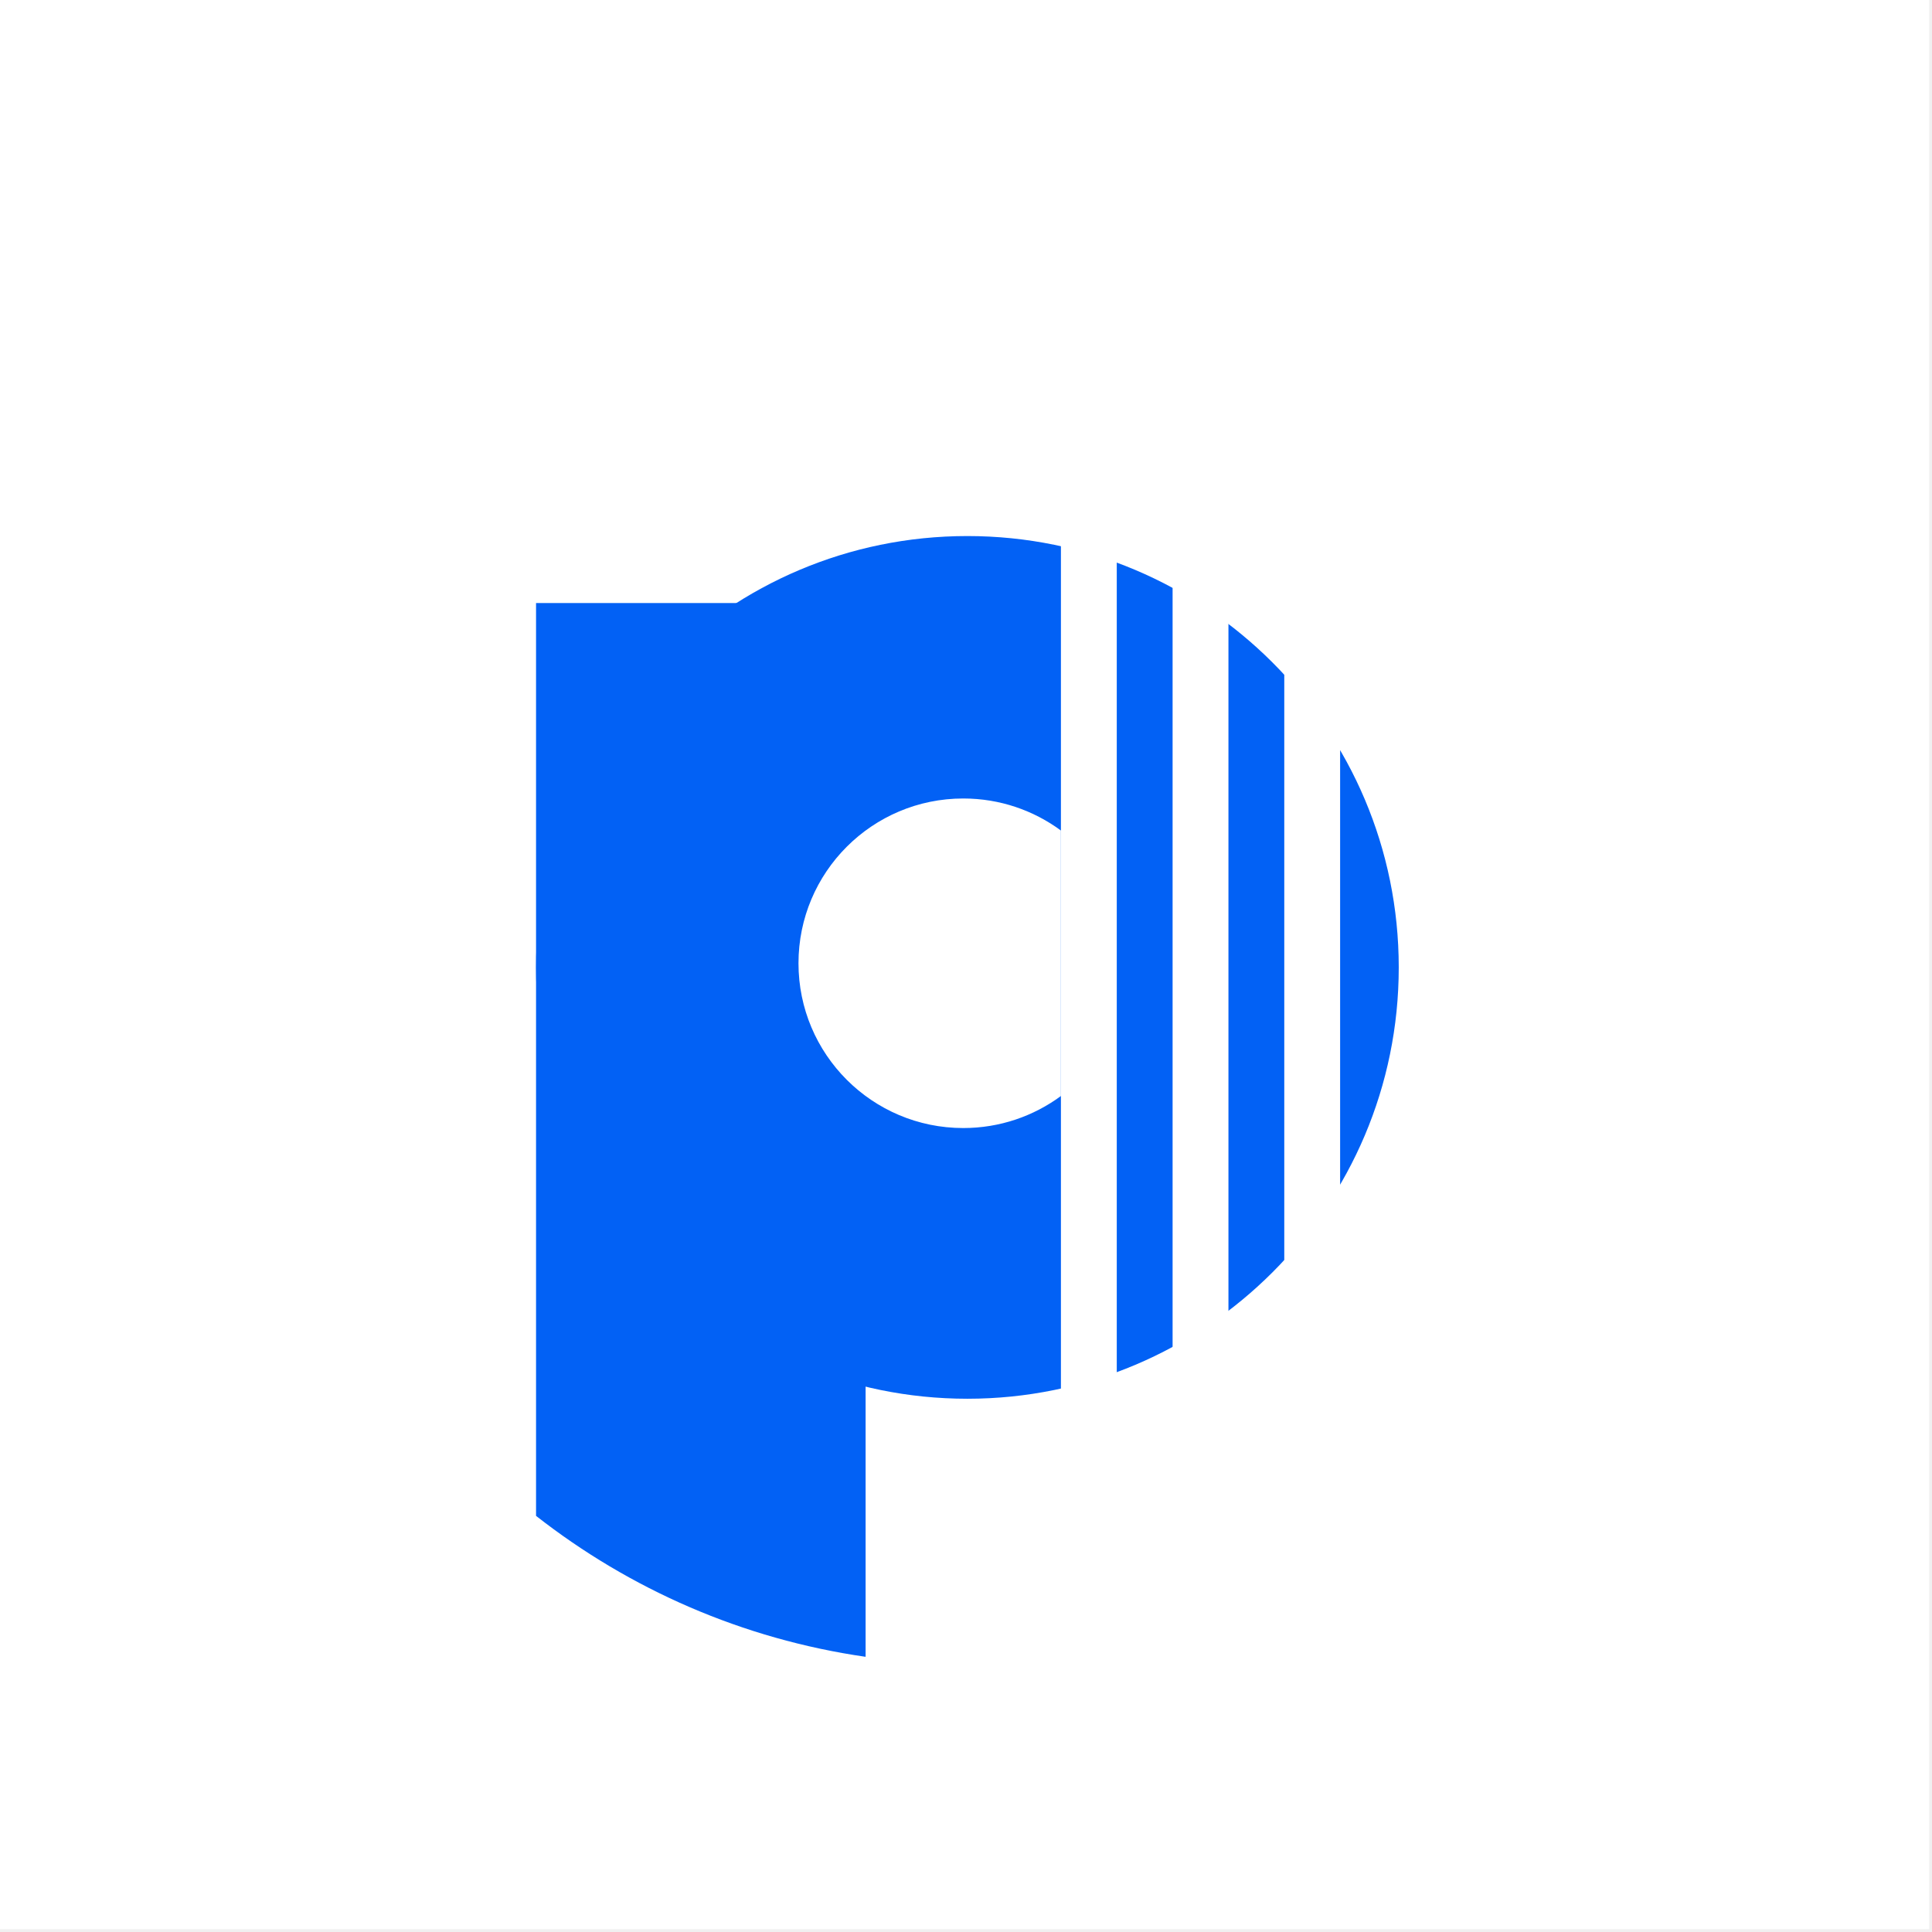
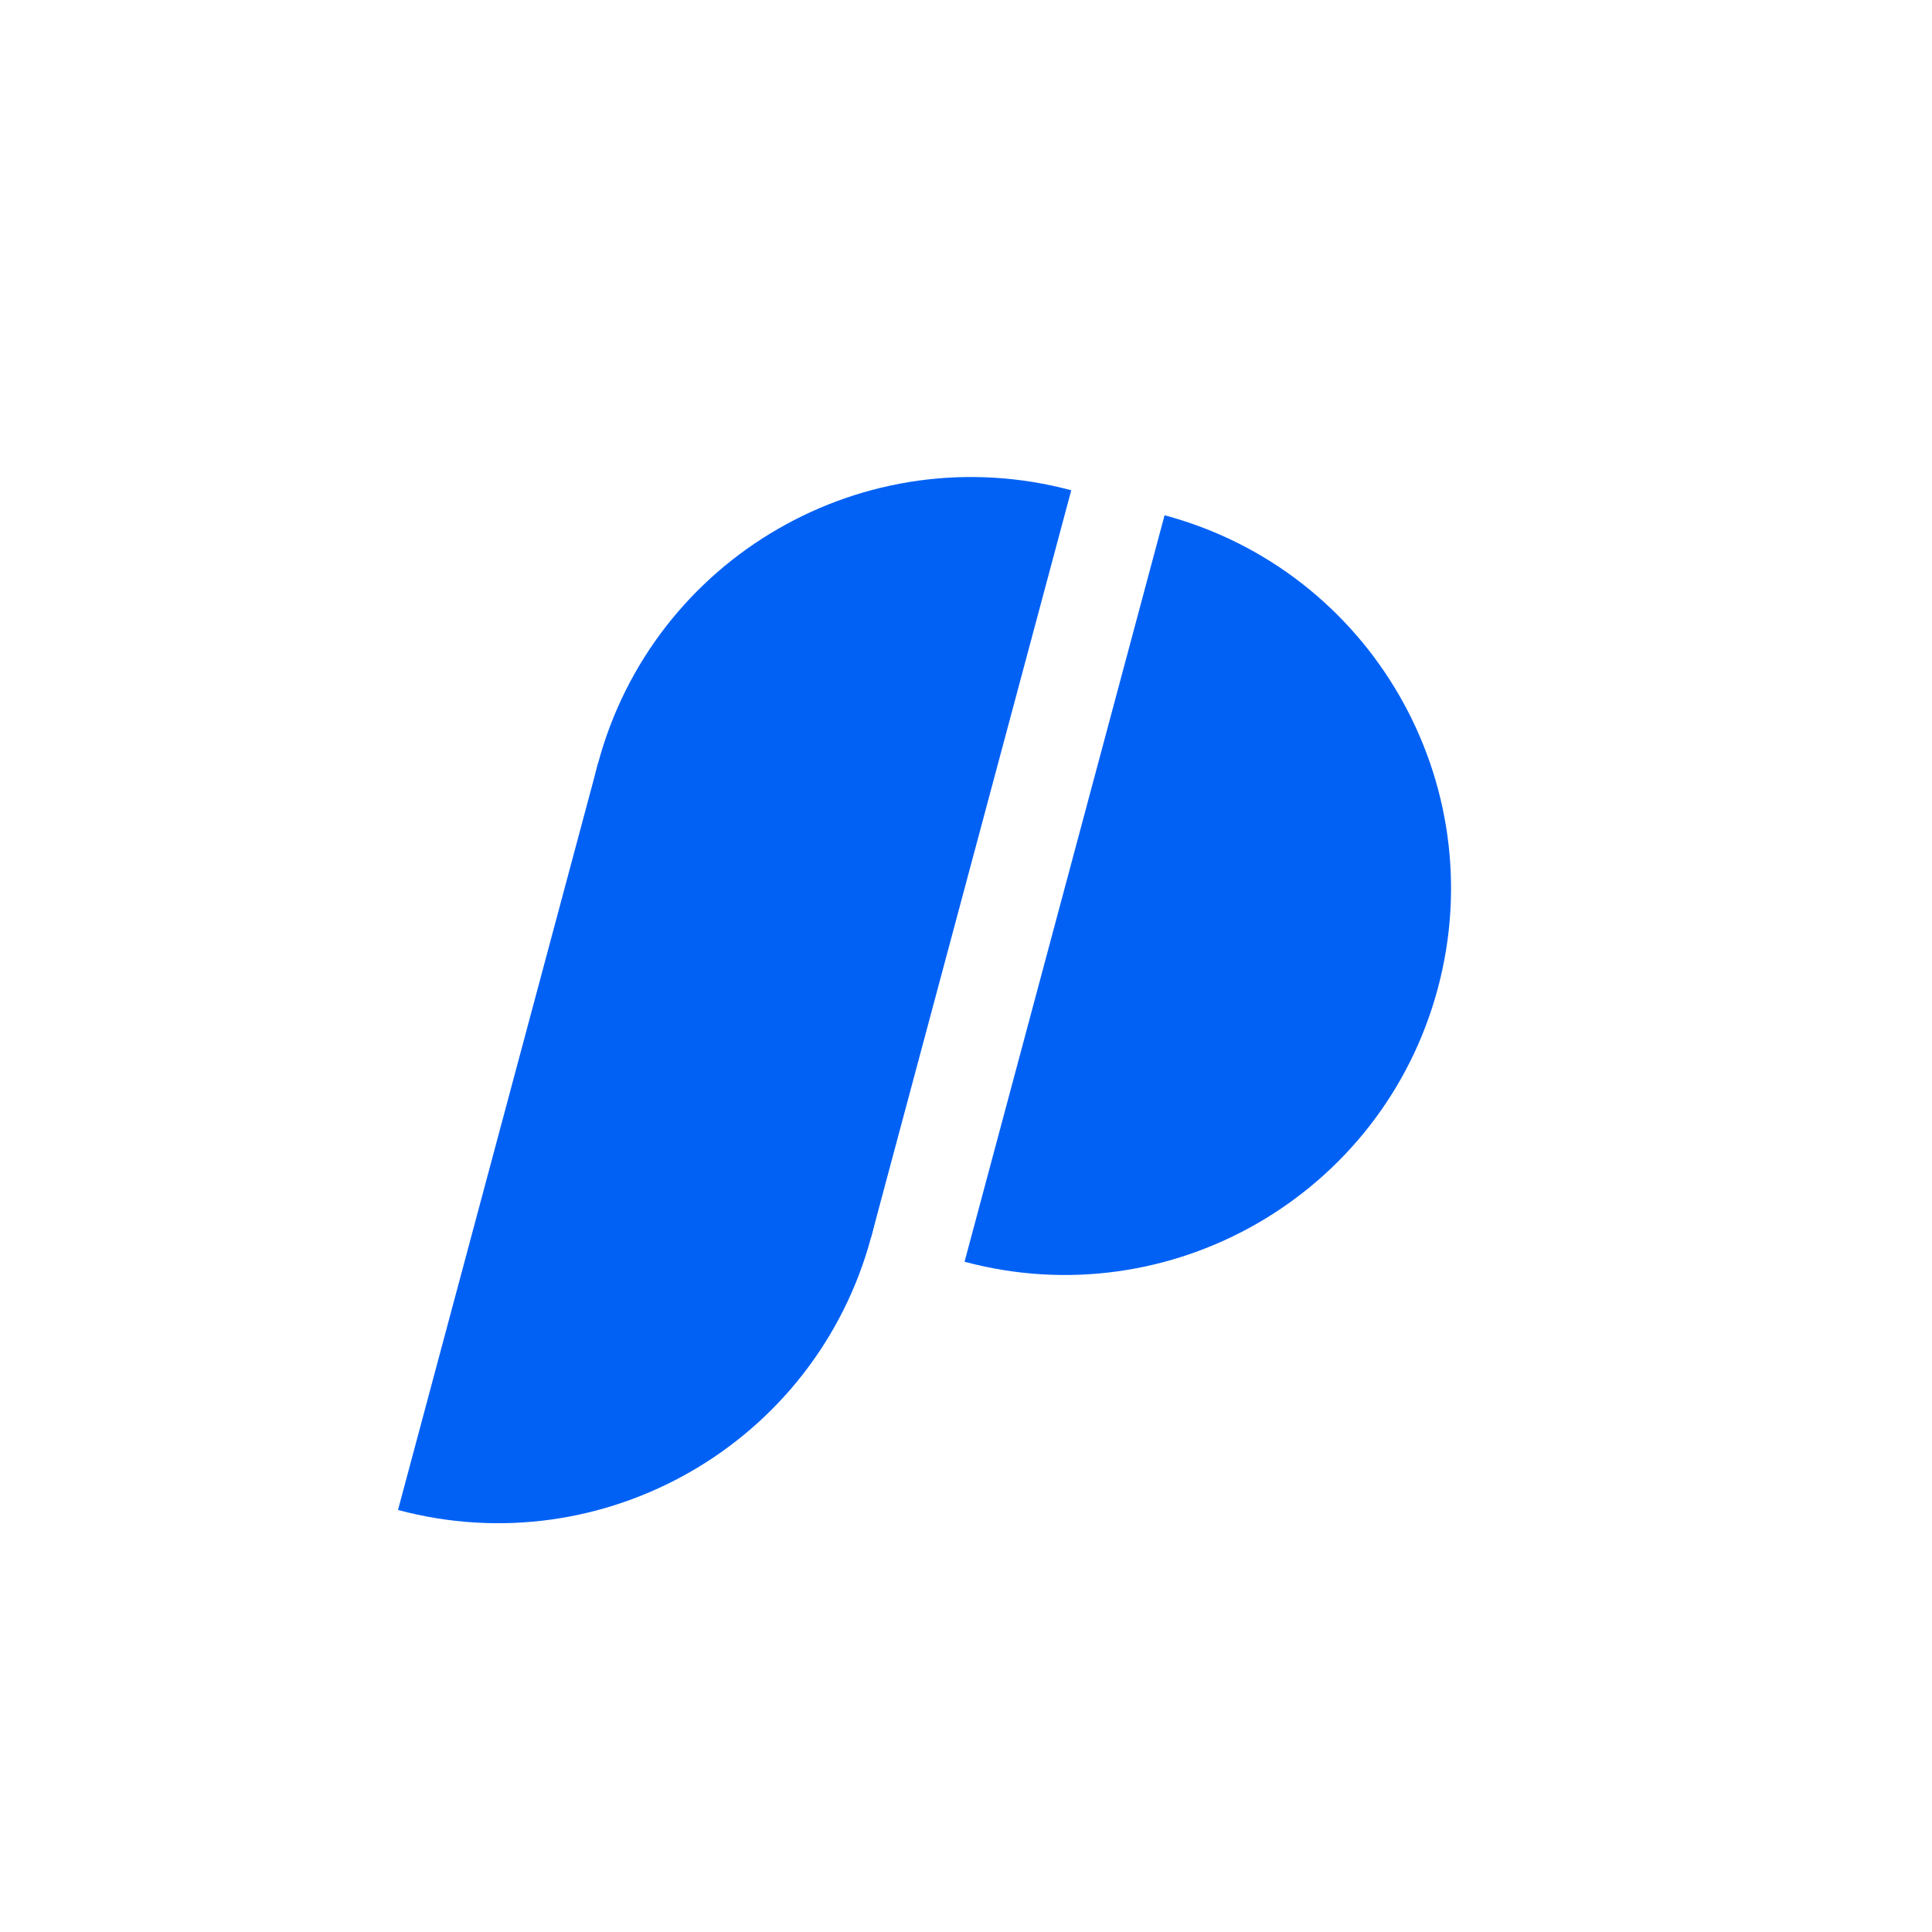
- <svg xmlns="http://www.w3.org/2000/svg" width="346" height="346" viewBox="0 0 346 346" fill="none">
-   <path d="M0 0H345.5V345.5H0V0Z" fill="white" />
-   <path d="M298 173C298 242.036 242.036 298 173 298C103.964 298 48 242.036 48 173C48 103.964 103.964 48 173 48C242.036 48 298 103.964 298 173Z" fill="white" />
-   <circle cx="173.25" cy="173.25" r="77.25" fill="#0261F5" />
-   <path fill-rule="evenodd" clip-rule="evenodd" d="M155.02 296.716C132.96 293.539 112.762 284.6 96 271.475V108H155.02V296.716Z" fill="#0261F5" />
-   <path fill-rule="evenodd" clip-rule="evenodd" d="M190 148.739C185.105 145.132 179.057 143 172.51 143C156.212 143 143 156.212 143 172.51C143 188.808 156.212 202.02 172.51 202.02C179.057 202.02 185.105 199.888 190 196.281V148.739Z" fill="white" />
-   <path d="M195 48V298" stroke="white" stroke-width="10" />
-   <path d="M215 48V298" stroke="white" stroke-width="10" />
-   <path d="M235 48V298" stroke="white" stroke-width="10" />
+ <svg xmlns="http://www.w3.org/2000/svg" width="500" height="500" viewBox="0 0 500 500" fill="none">
+   <rect width="500" height="500" fill="white" />
+   <path fill-rule="evenodd" clip-rule="evenodd" d="M277.239 126.882C223.892 112.588 169.059 144.246 154.765 197.593C140.47 250.939 172.129 305.773 225.475 320.067L277.239 126.882Z" fill="#0261F5" />
+   <path fill-rule="evenodd" clip-rule="evenodd" d="M301.388 133.352C354.734 147.647 386.393 202.48 372.099 255.827C357.804 309.173 302.971 340.832 249.624 326.538L301.388 133.352Z" fill="#0261F5" />
+   <path fill-rule="evenodd" clip-rule="evenodd" d="M154.765 197.593C208.111 211.887 239.77 266.72 225.476 320.067C211.181 373.414 156.348 405.072 103.001 390.778L154.765 197.593Z" fill="#0261F5" />
</svg>
